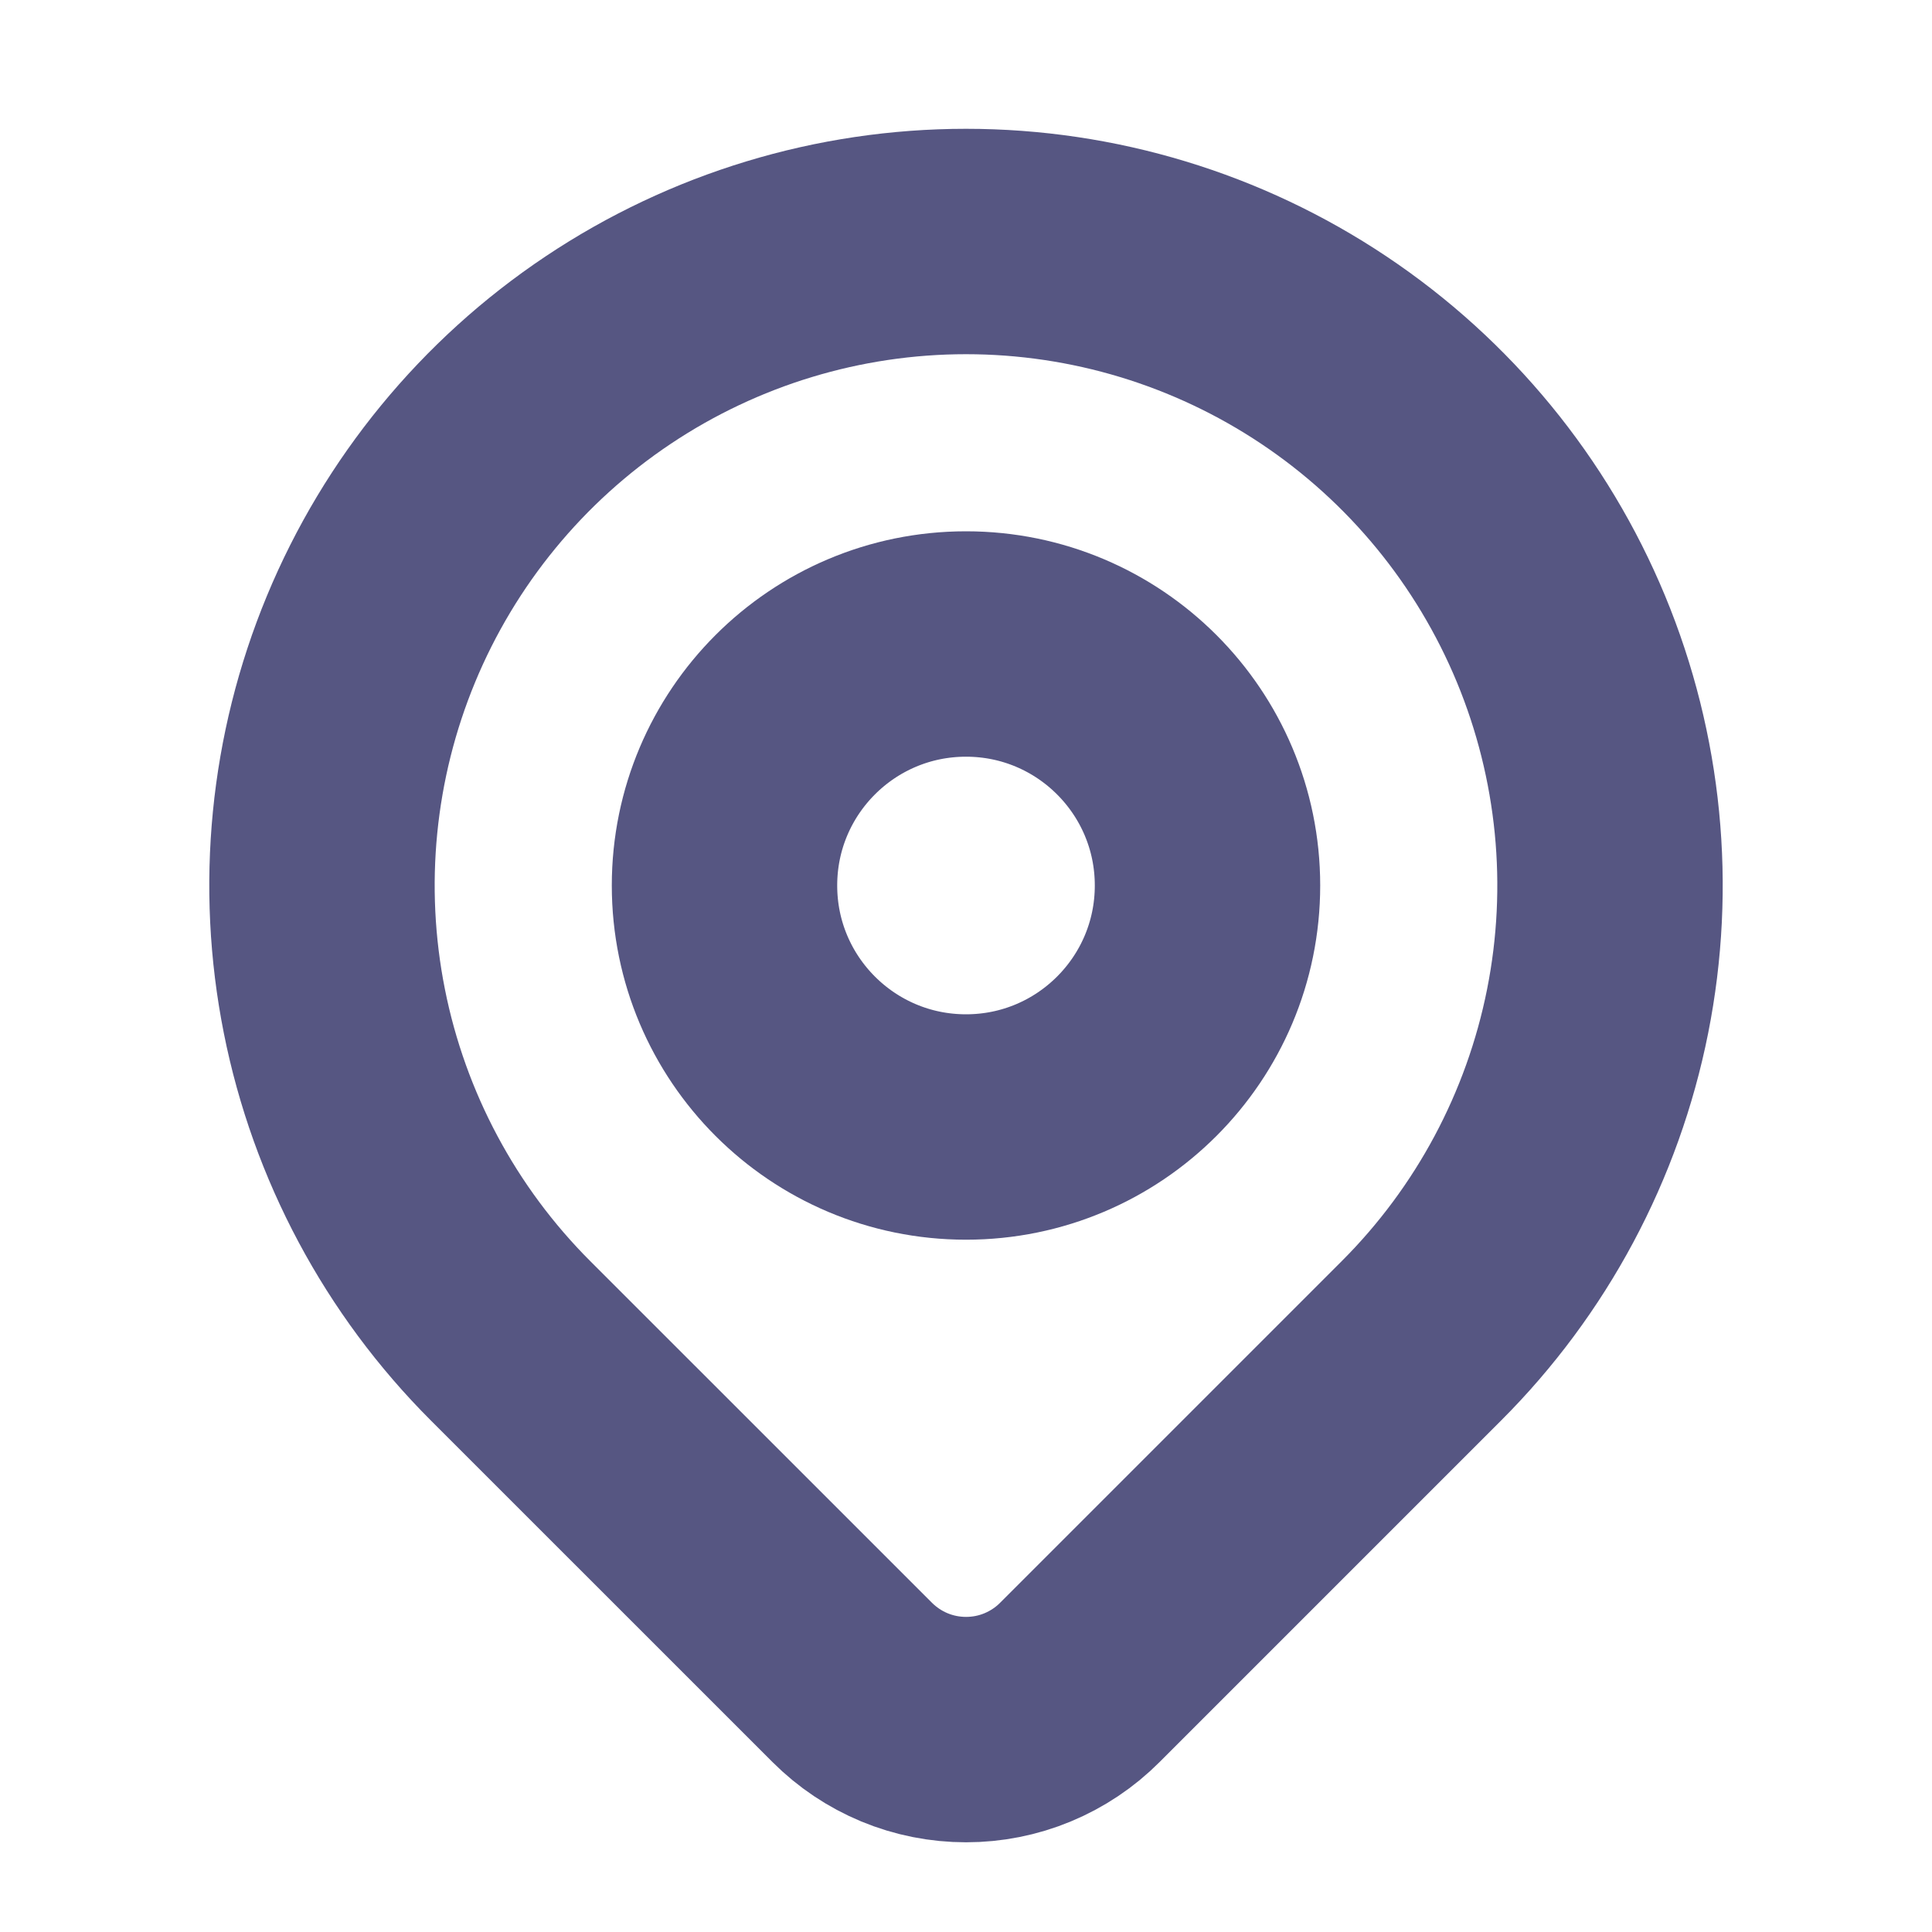
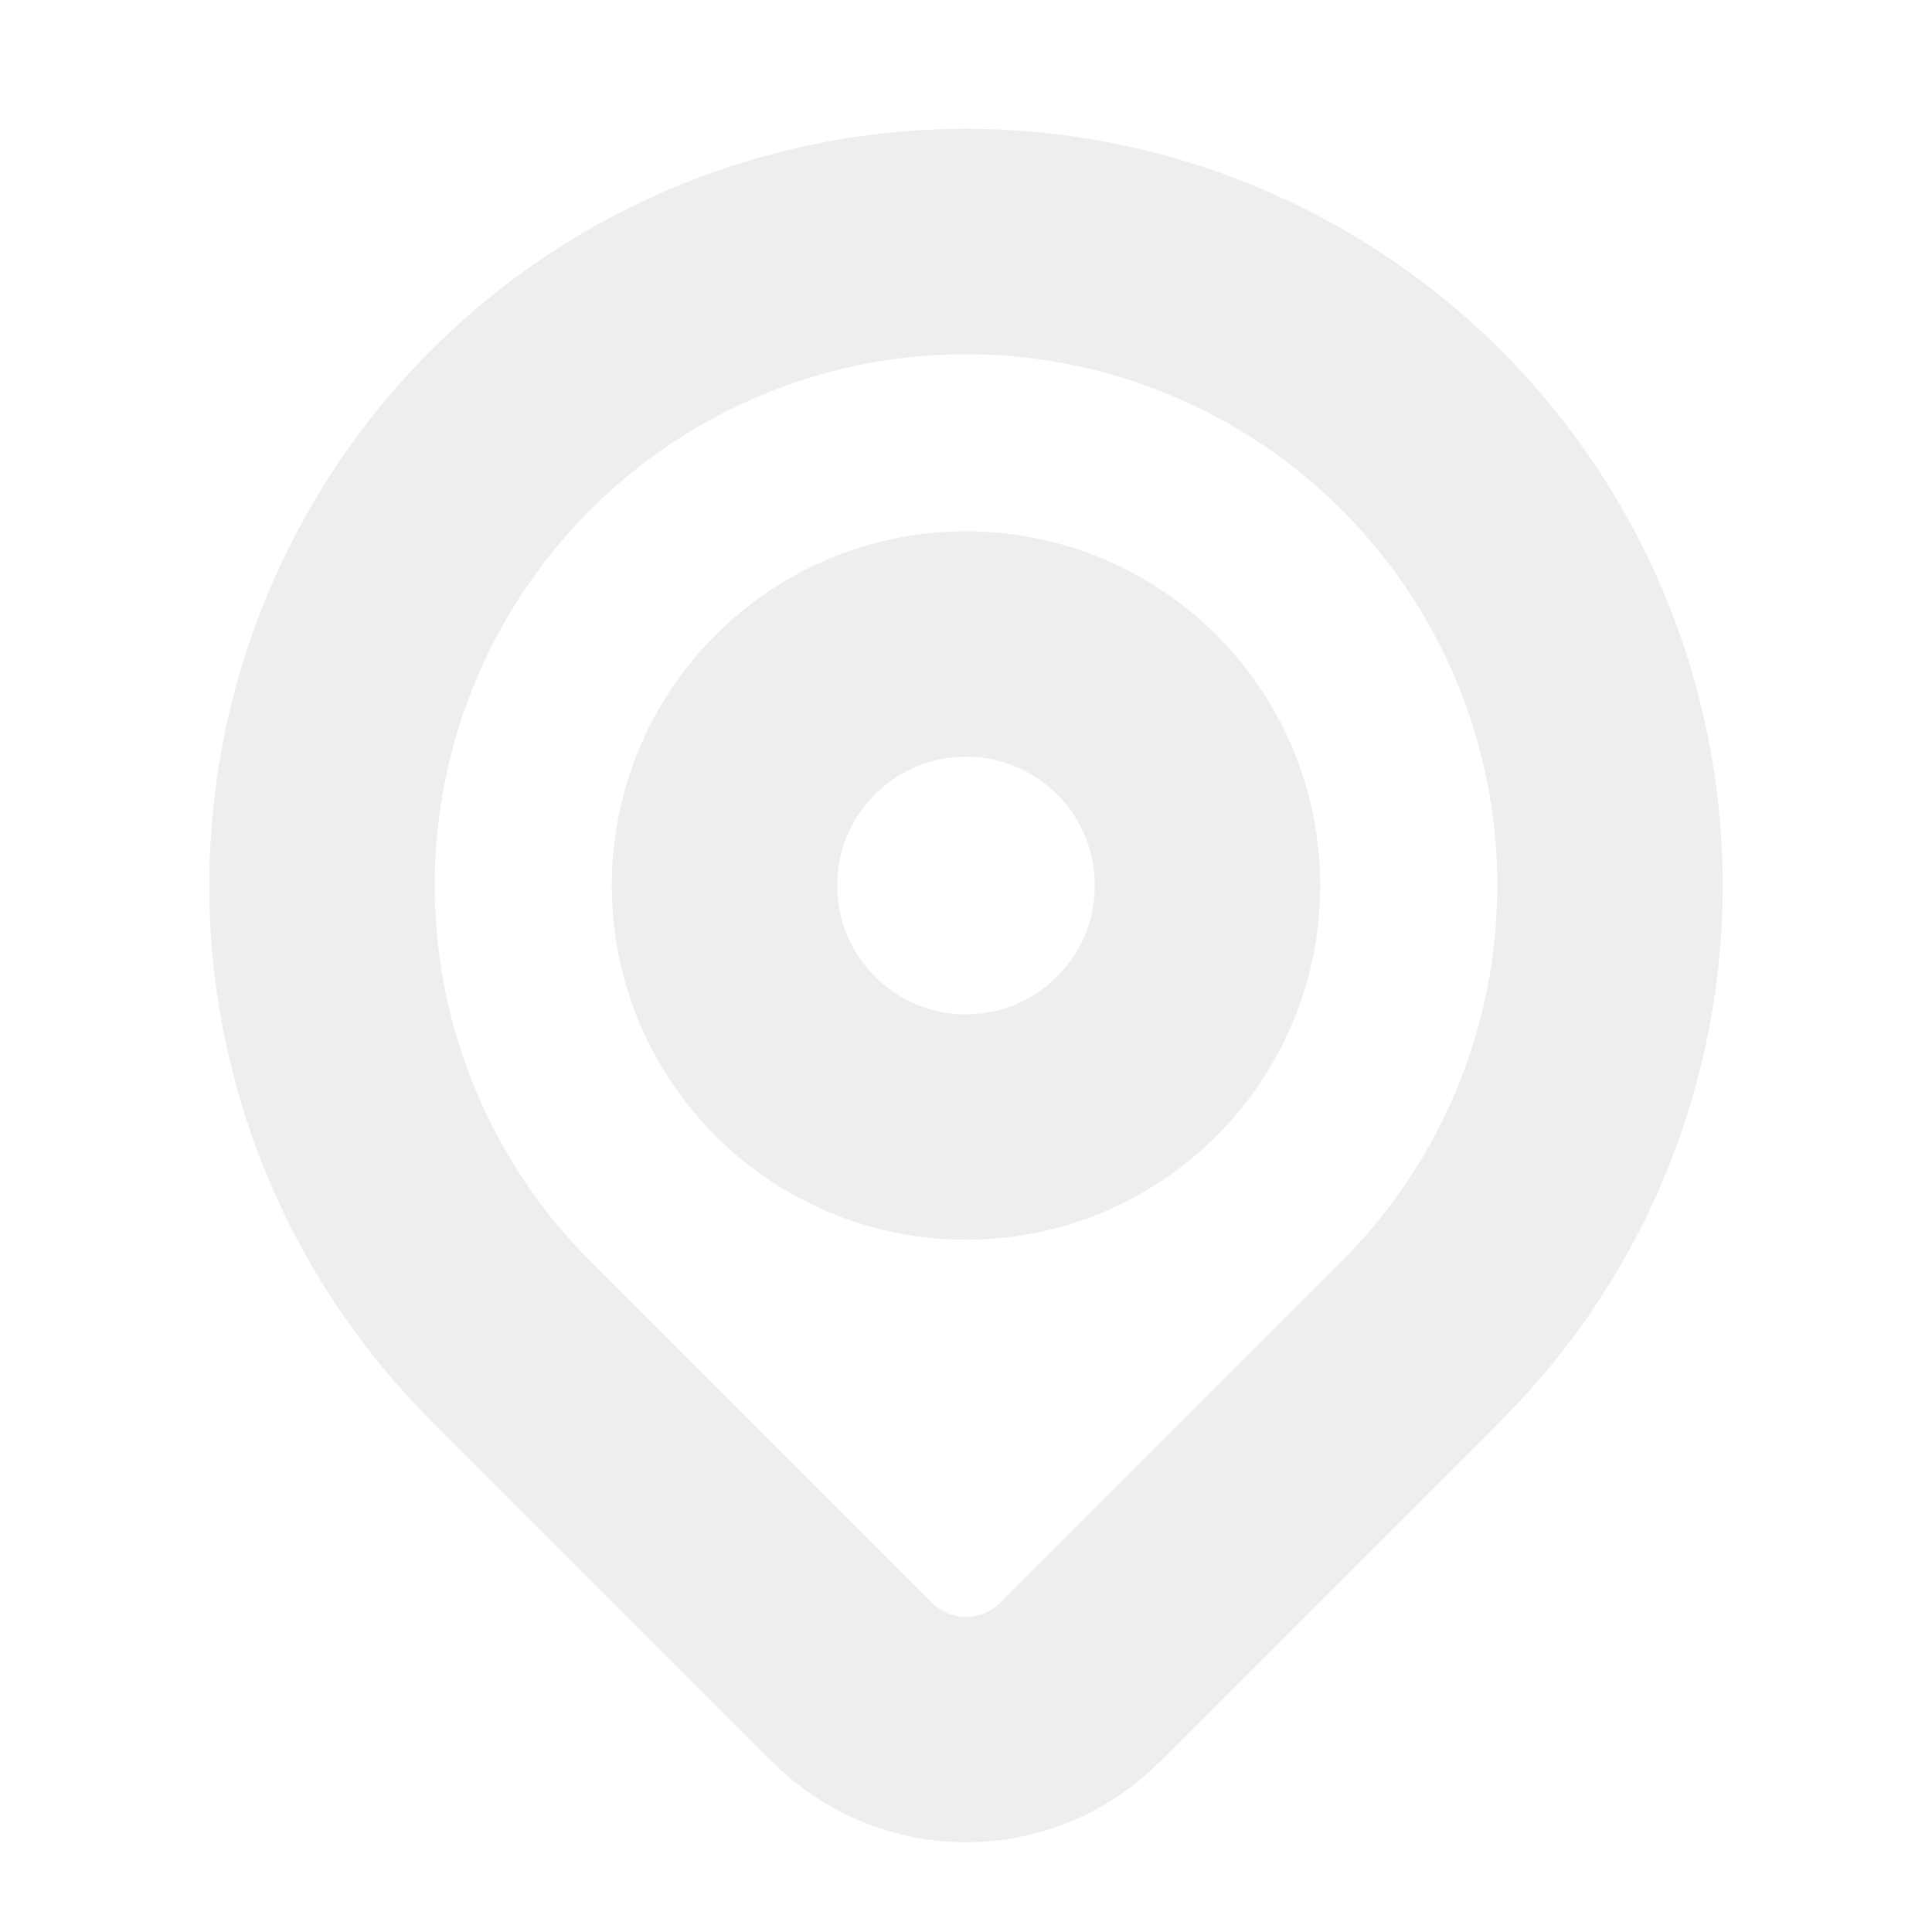
<svg xmlns="http://www.w3.org/2000/svg" width="30" height="30" viewBox="0 0 30 30" fill="none">
-   <path d="M15 17.5C17.071 17.5 18.75 15.821 18.75 13.75C18.75 11.679 17.071 10 15 10C12.929 10 11.25 11.679 11.25 13.75C11.25 15.821 12.929 17.5 15 17.5Z" stroke="#565682" stroke-width="3.5" stroke-linecap="round" stroke-linejoin="round" />
-   <path d="M22.071 20.821L16.767 26.125C16.536 26.357 16.26 26.541 15.957 26.667C15.654 26.793 15.329 26.857 15.001 26.857C14.672 26.857 14.348 26.793 14.044 26.667C13.741 26.541 13.466 26.357 13.234 26.125L7.929 20.821C6.53 19.423 5.578 17.641 5.192 15.701C4.806 13.761 5.004 11.751 5.761 9.923C6.518 8.096 7.8 6.534 9.444 5.436C11.089 4.337 13.022 3.75 15 3.75C16.978 3.75 18.911 4.337 20.556 5.436C22.2 6.534 23.482 8.096 24.239 9.923C24.996 11.751 25.194 13.761 24.808 15.701C24.422 17.641 23.47 19.423 22.071 20.821V20.821Z" stroke="#565682" stroke-width="3.5" stroke-linecap="round" stroke-linejoin="round" />
+   <path d="M15 17.5C17.071 17.5 18.75 15.821 18.75 13.75C18.75 11.679 17.071 10 15 10C12.929 10 11.25 11.679 11.25 13.75C11.25 15.821 12.929 17.5 15 17.5Z" stroke="#EEEEEE" stroke-width="3.5" stroke-linecap="round" stroke-linejoin="round" />
+   <path d="M22.071 20.821L16.767 26.125C16.536 26.357 16.26 26.541 15.957 26.667C15.654 26.793 15.329 26.857 15.001 26.857C14.672 26.857 14.348 26.793 14.044 26.667C13.741 26.541 13.466 26.357 13.234 26.125L7.929 20.821C6.53 19.423 5.578 17.641 5.192 15.701C4.806 13.761 5.004 11.751 5.761 9.923C6.518 8.096 7.8 6.534 9.444 5.436C11.089 4.337 13.022 3.75 15 3.75C16.978 3.75 18.911 4.337 20.556 5.436C22.2 6.534 23.482 8.096 24.239 9.923C24.996 11.751 25.194 13.761 24.808 15.701C24.422 17.641 23.47 19.423 22.071 20.821V20.821Z" stroke="#EEEEEE" stroke-width="3.5" stroke-linecap="round" stroke-linejoin="round" />
</svg>
